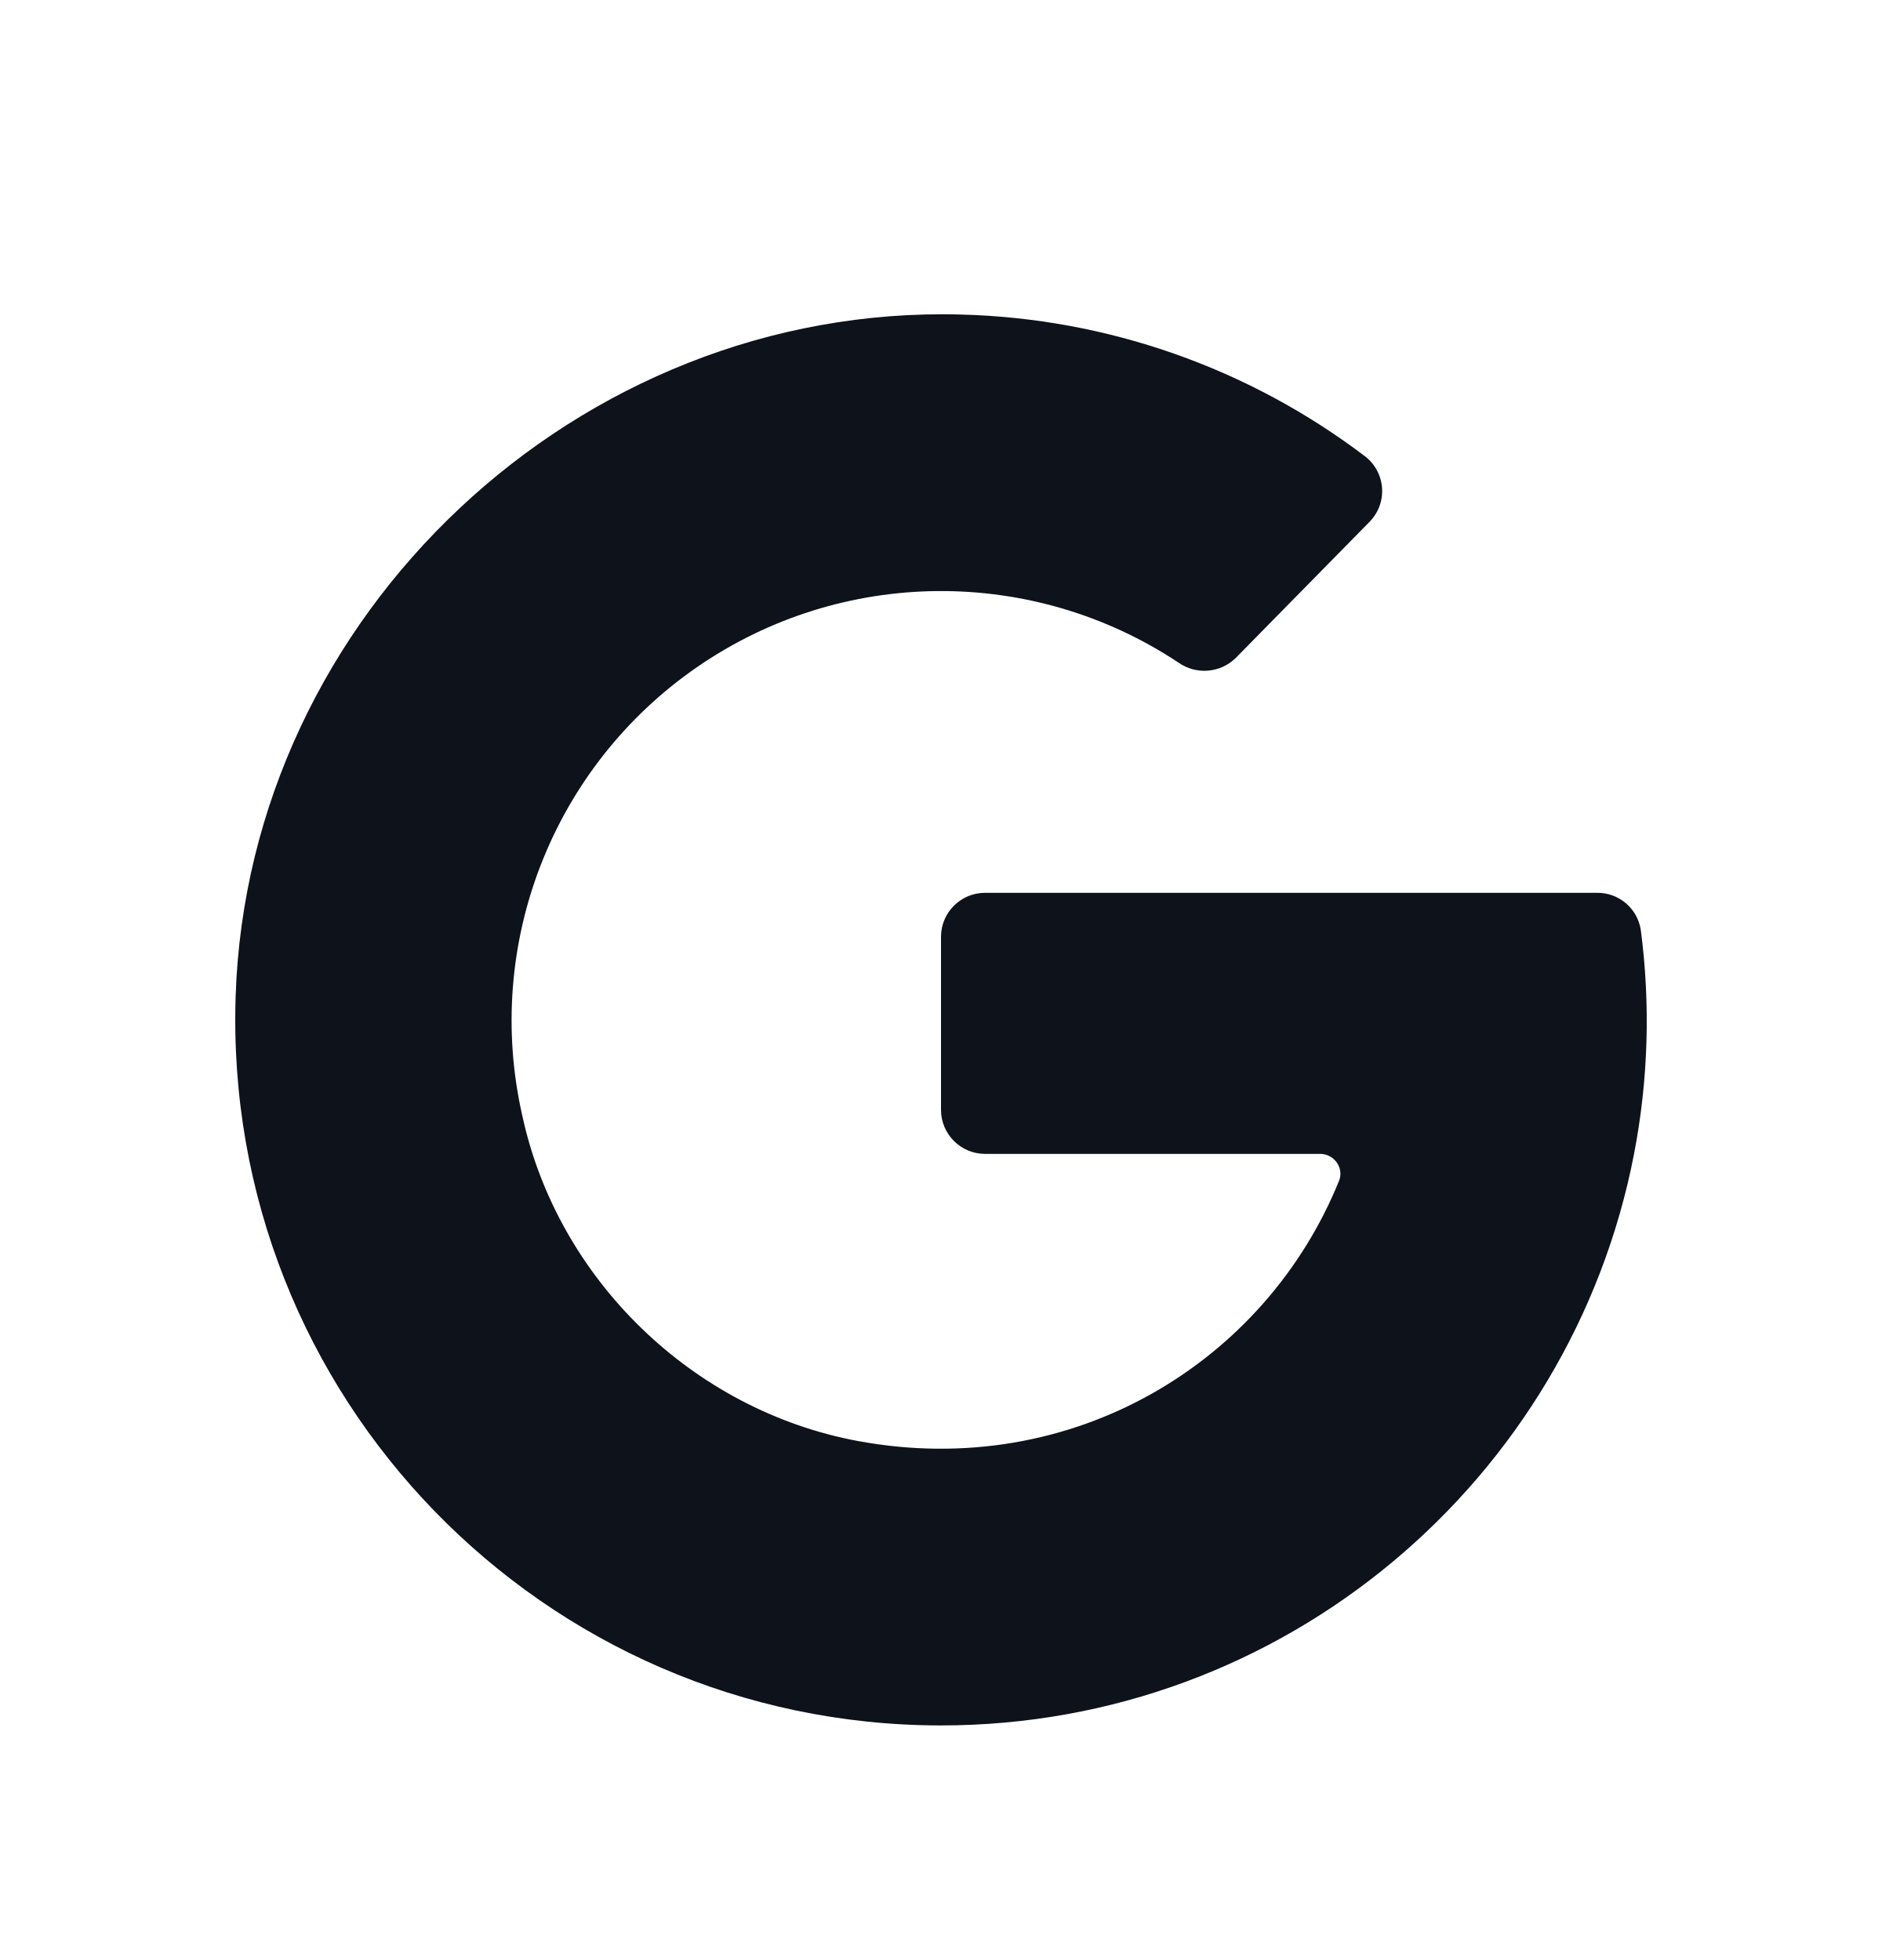
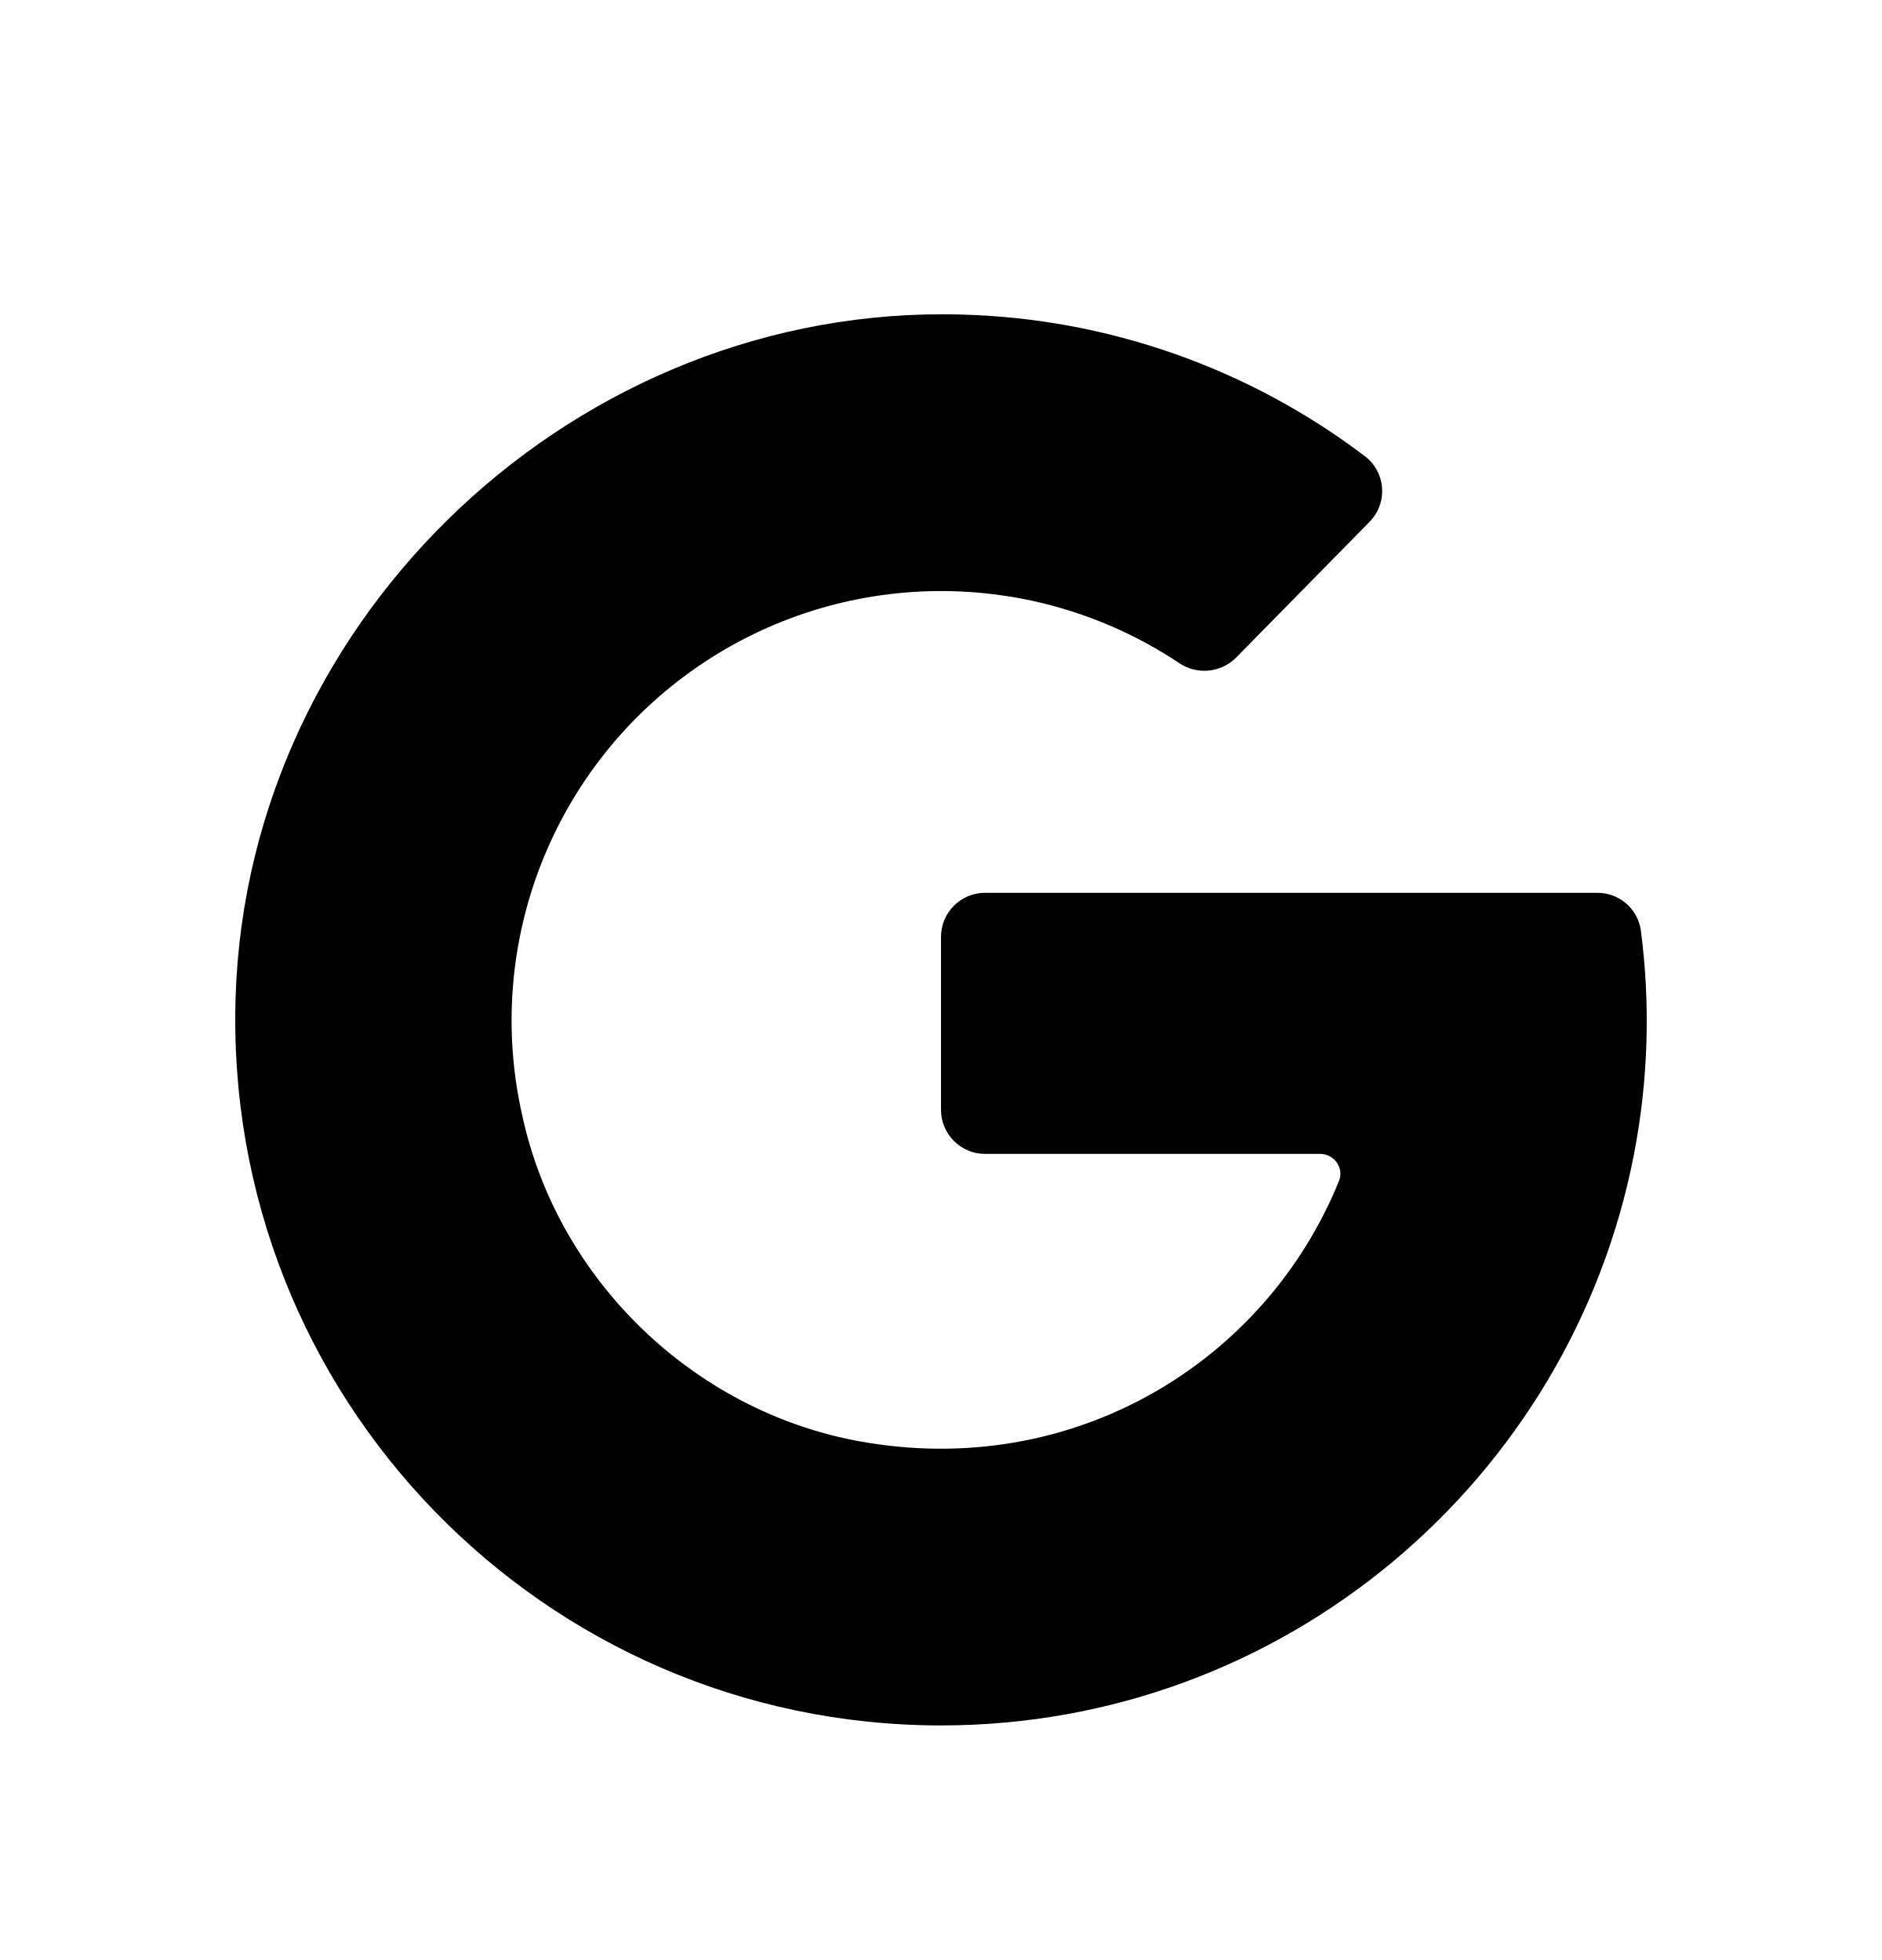
<svg xmlns="http://www.w3.org/2000/svg" width="24" height="25" fill="none" viewBox="0 0 24 25">
-   <path fill="#0E121B" fill-rule="evenodd" d="M20.838 14.718a8.932 8.932 0 0 0 .086-2.857.558.558 0 0 0-.557-.473h-7.805a.562.562 0 0 0-.562.562v2.206c0 .31.252.562.562.562h4.275c.176 0 .305.18.239.343-.935 2.31-3.39 3.826-6.132 3.32-2.106-.39-3.832-2.06-4.284-4.153a5.477 5.477 0 0 1 8.369-5.776.572.572 0 0 0 .73-.06l1.703-1.733a.559.559 0 0 0-.046-.832 8.897 8.897 0 0 0-5.161-1.815c-4.872-.135-9.091 3.823-9.25 8.694-.167 5.108 3.927 9.302 8.995 9.302 4.383 0 8.037-3.14 8.838-7.29Z" clip-rule="evenodd" />
+   <path fill="currentColor" fill-rule="evenodd" d="M20.838 14.718a8.932 8.932 0 0 0 .086-2.857.558.558 0 0 0-.557-.473h-7.805a.562.562 0 0 0-.562.562v2.206c0 .31.252.562.562.562h4.275c.176 0 .305.18.239.343-.935 2.31-3.39 3.826-6.132 3.32-2.106-.39-3.832-2.06-4.284-4.153a5.477 5.477 0 0 1 8.369-5.776.572.572 0 0 0 .73-.06l1.703-1.733a.559.559 0 0 0-.046-.832 8.897 8.897 0 0 0-5.161-1.815c-4.872-.135-9.091 3.823-9.25 8.694-.167 5.108 3.927 9.302 8.995 9.302 4.383 0 8.037-3.14 8.838-7.29Z" clip-rule="evenodd" />
</svg>
